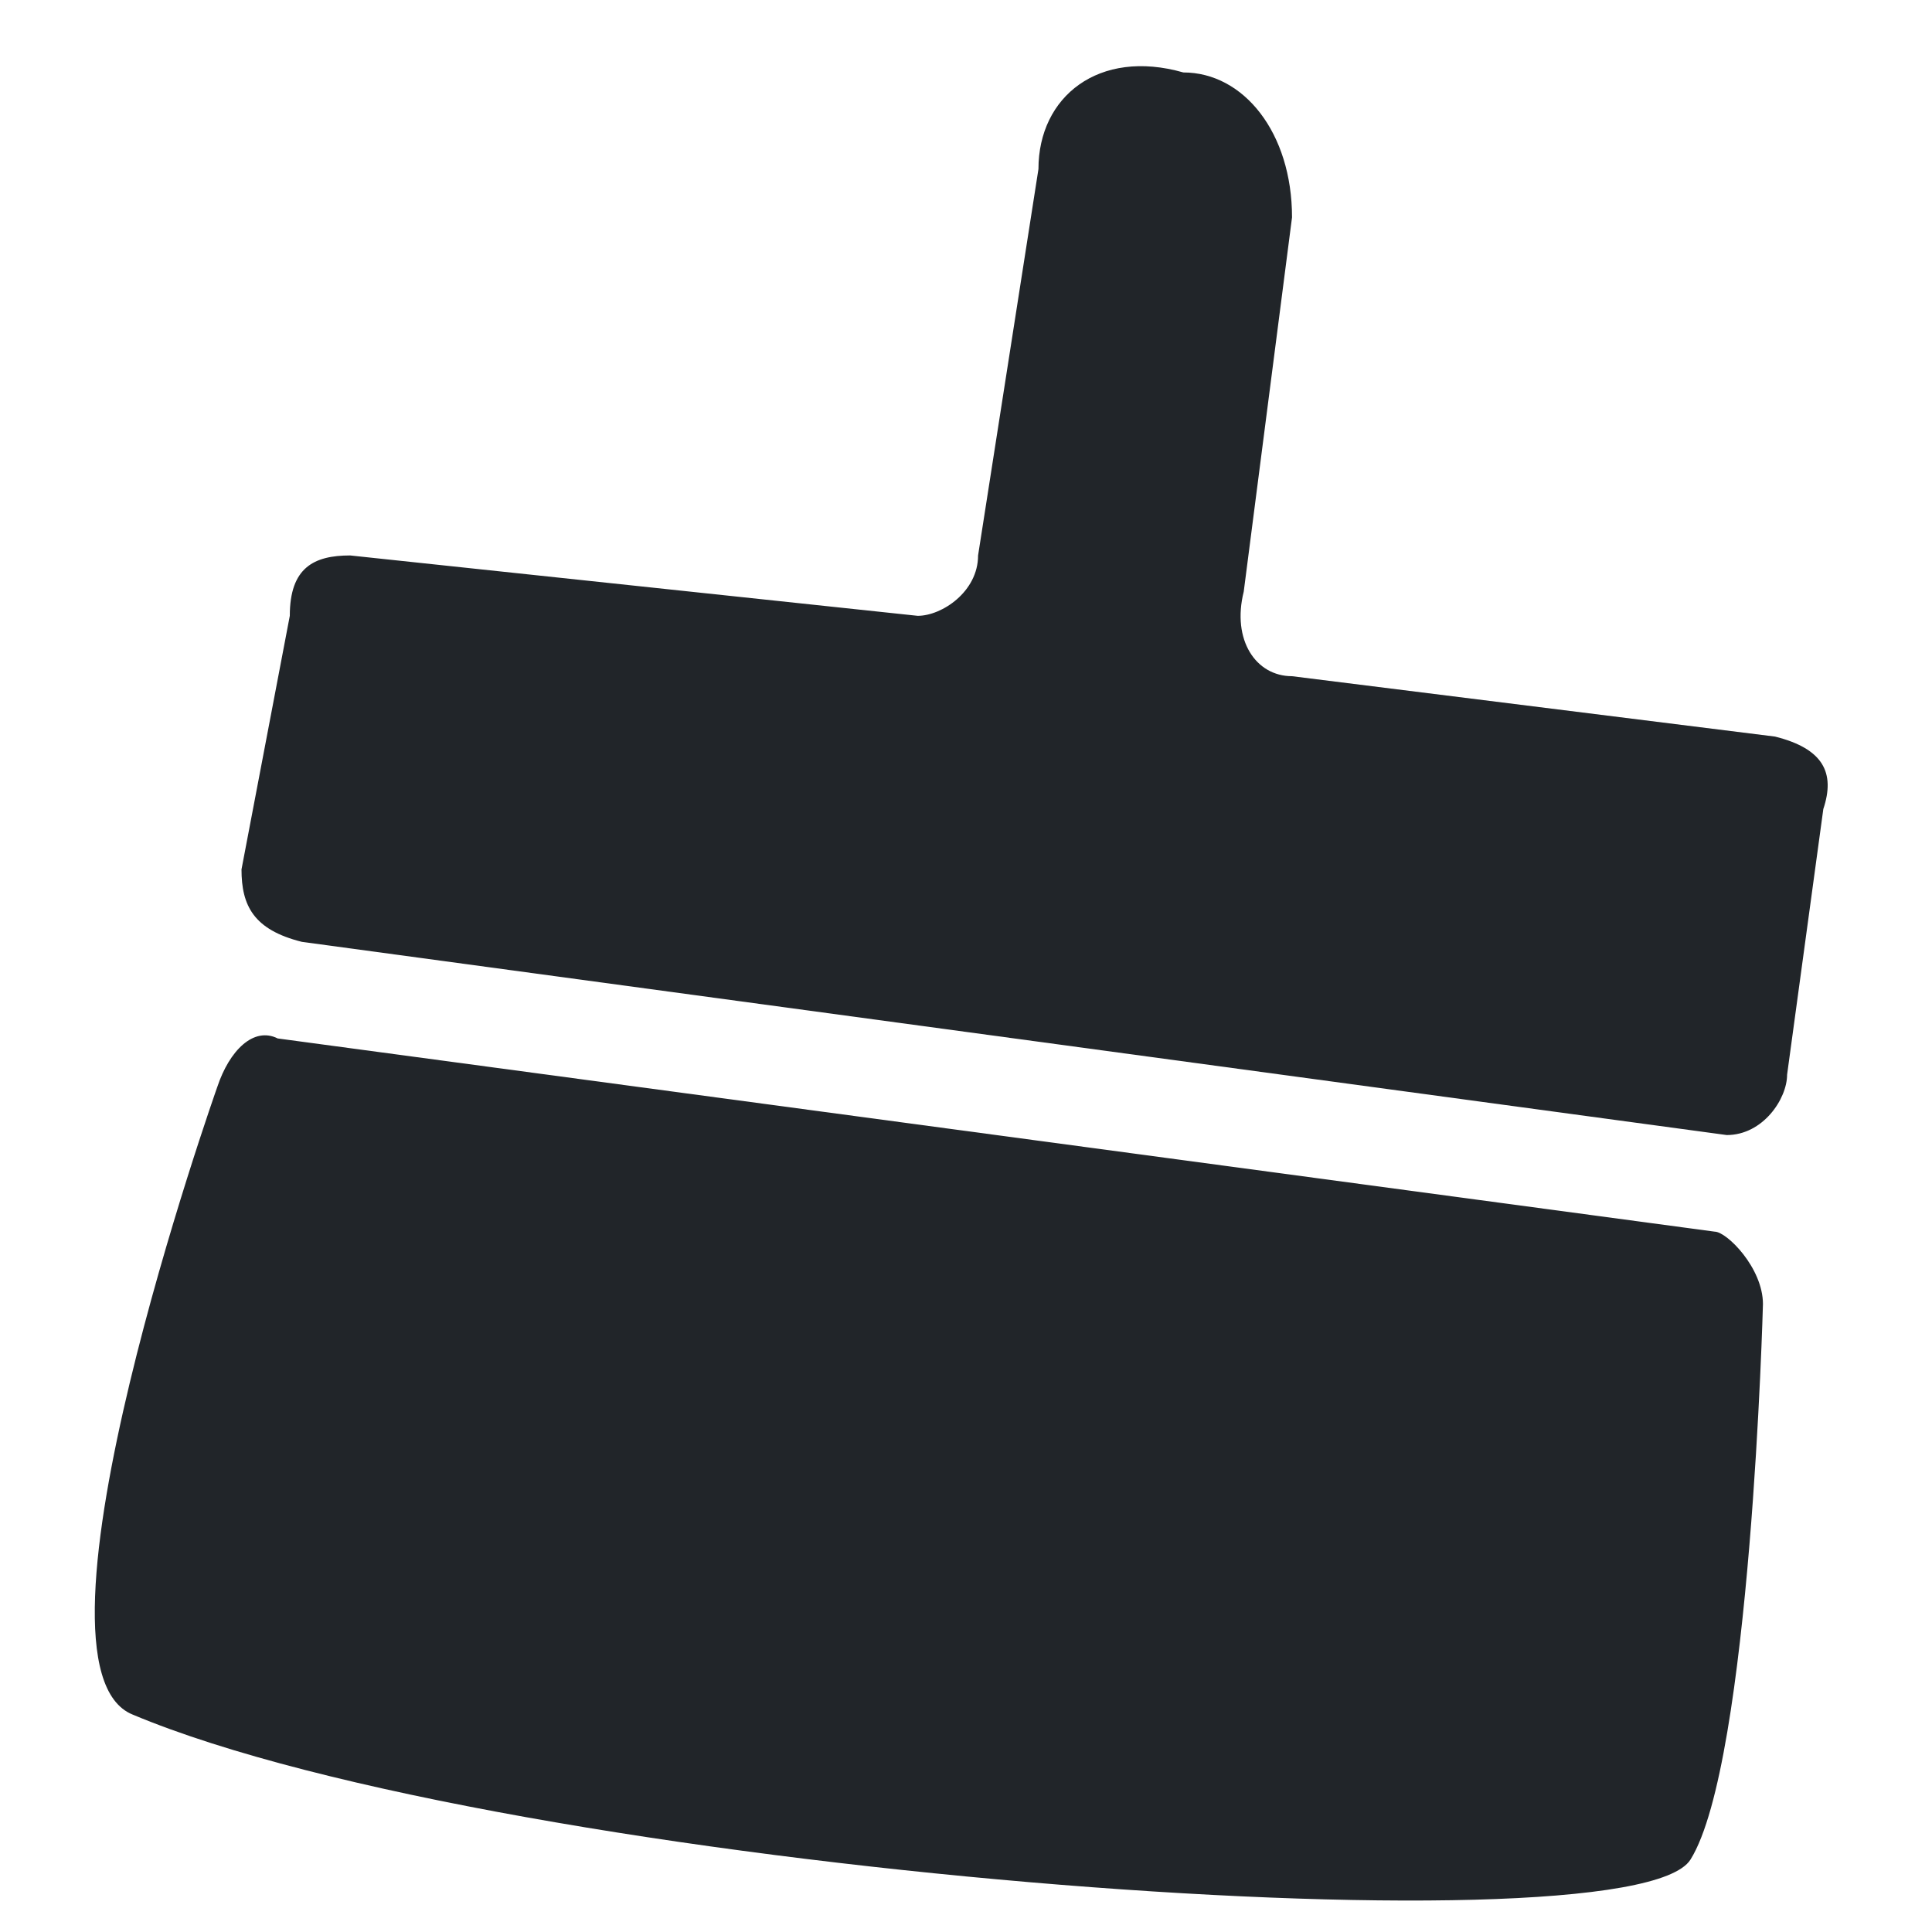
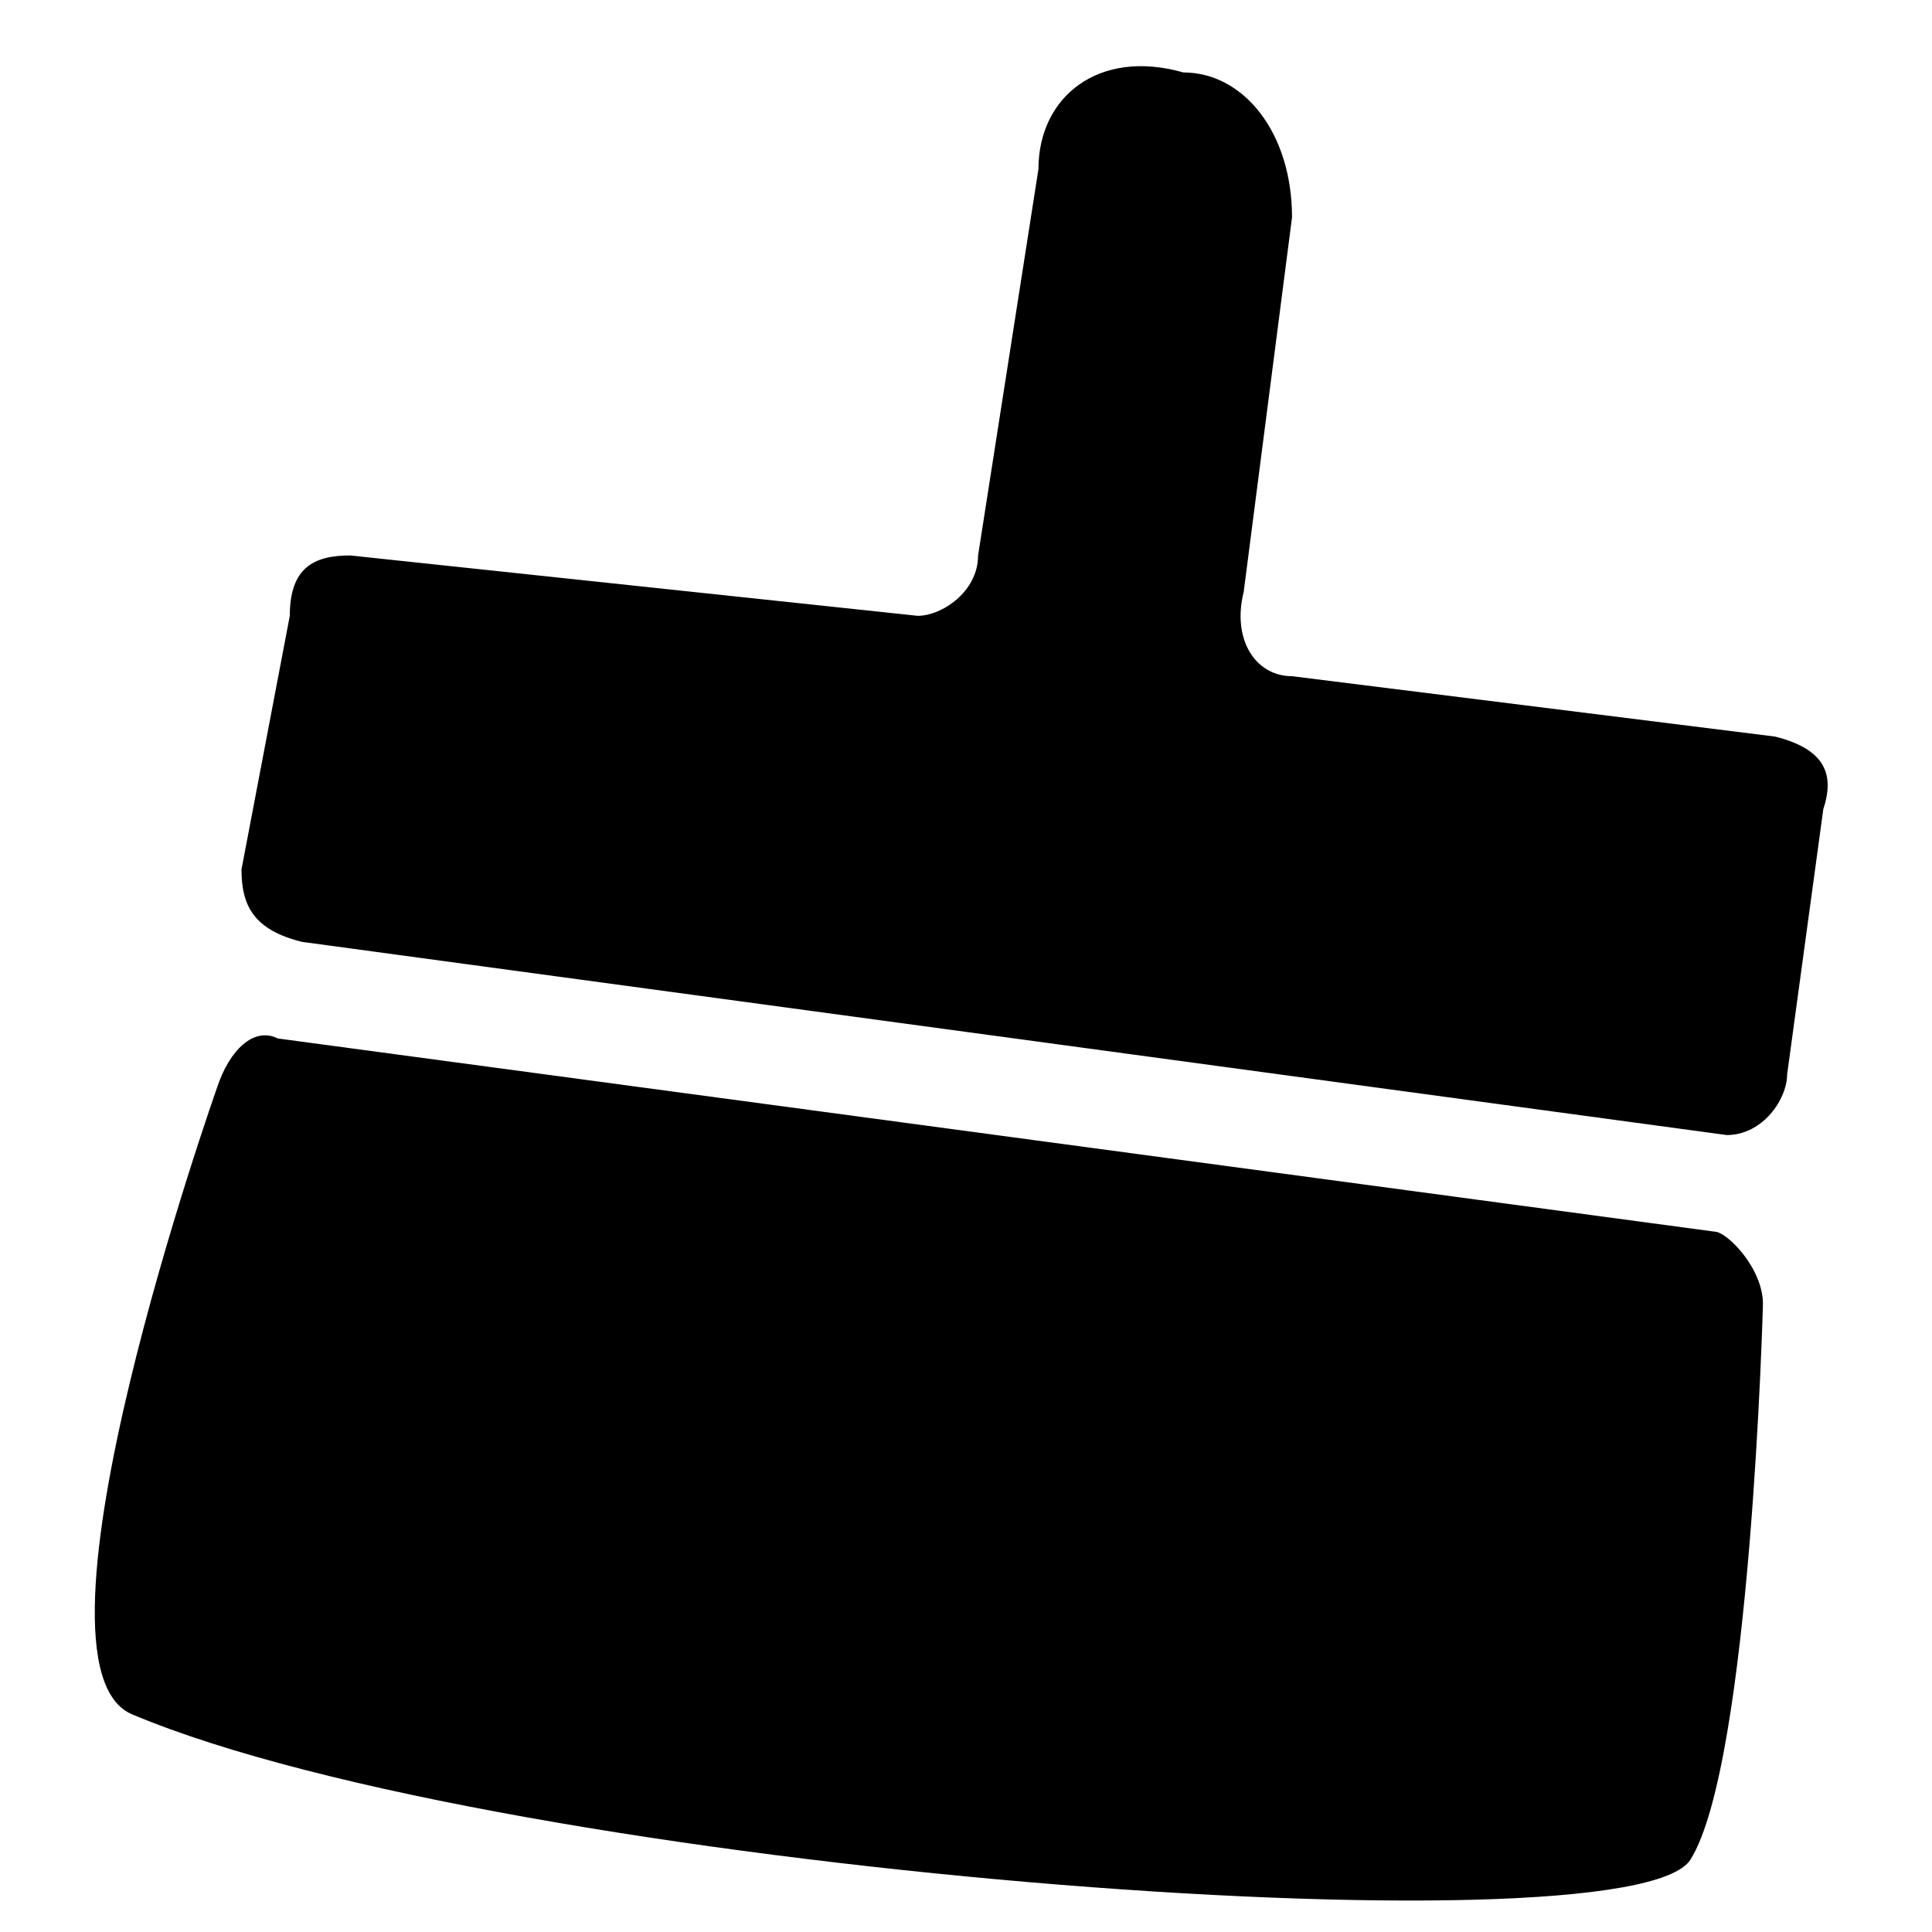
<svg xmlns="http://www.w3.org/2000/svg" width="1em" height="1em" viewBox="0 0 16 16" class="bi bi-remove-formatting" fill="currentColor">
-   <style type="text/css">
- 	.st0{fill:#212529;}
- </style>
  <path class="st0" d="M14.7,6.1l-4-0.5c-0.3,0-0.5-0.3-0.4-0.7l0.4-3.1c0-0.7-0.4-1.2-0.9-1.2C9.1,0.4,8.6,0.8,8.6,1.4L8.1,4.6  c0,0.3-0.3,0.5-0.5,0.5L2.9,4.6c-0.3,0-0.5,0.1-0.5,0.5L2,7.2c0,0.3,0.1,0.5,0.5,0.6l11.8,1.6c0.3,0,0.5-0.3,0.5-0.5l0.3-2.2  C15.2,6.4,15.1,6.2,14.7,6.1z" />
  <path class="st0" d="M1.1,14.2C0.1,13.8,1.8,9,1.8,9c0.1-0.3,0.3-0.5,0.5-0.4l11.9,1.6c0.1,0,0.4,0.3,0.4,0.6c0,0-0.1,3.8-0.6,4.6  C13.5,16.2,4.2,15.5,1.1,14.2z" />
</svg>
